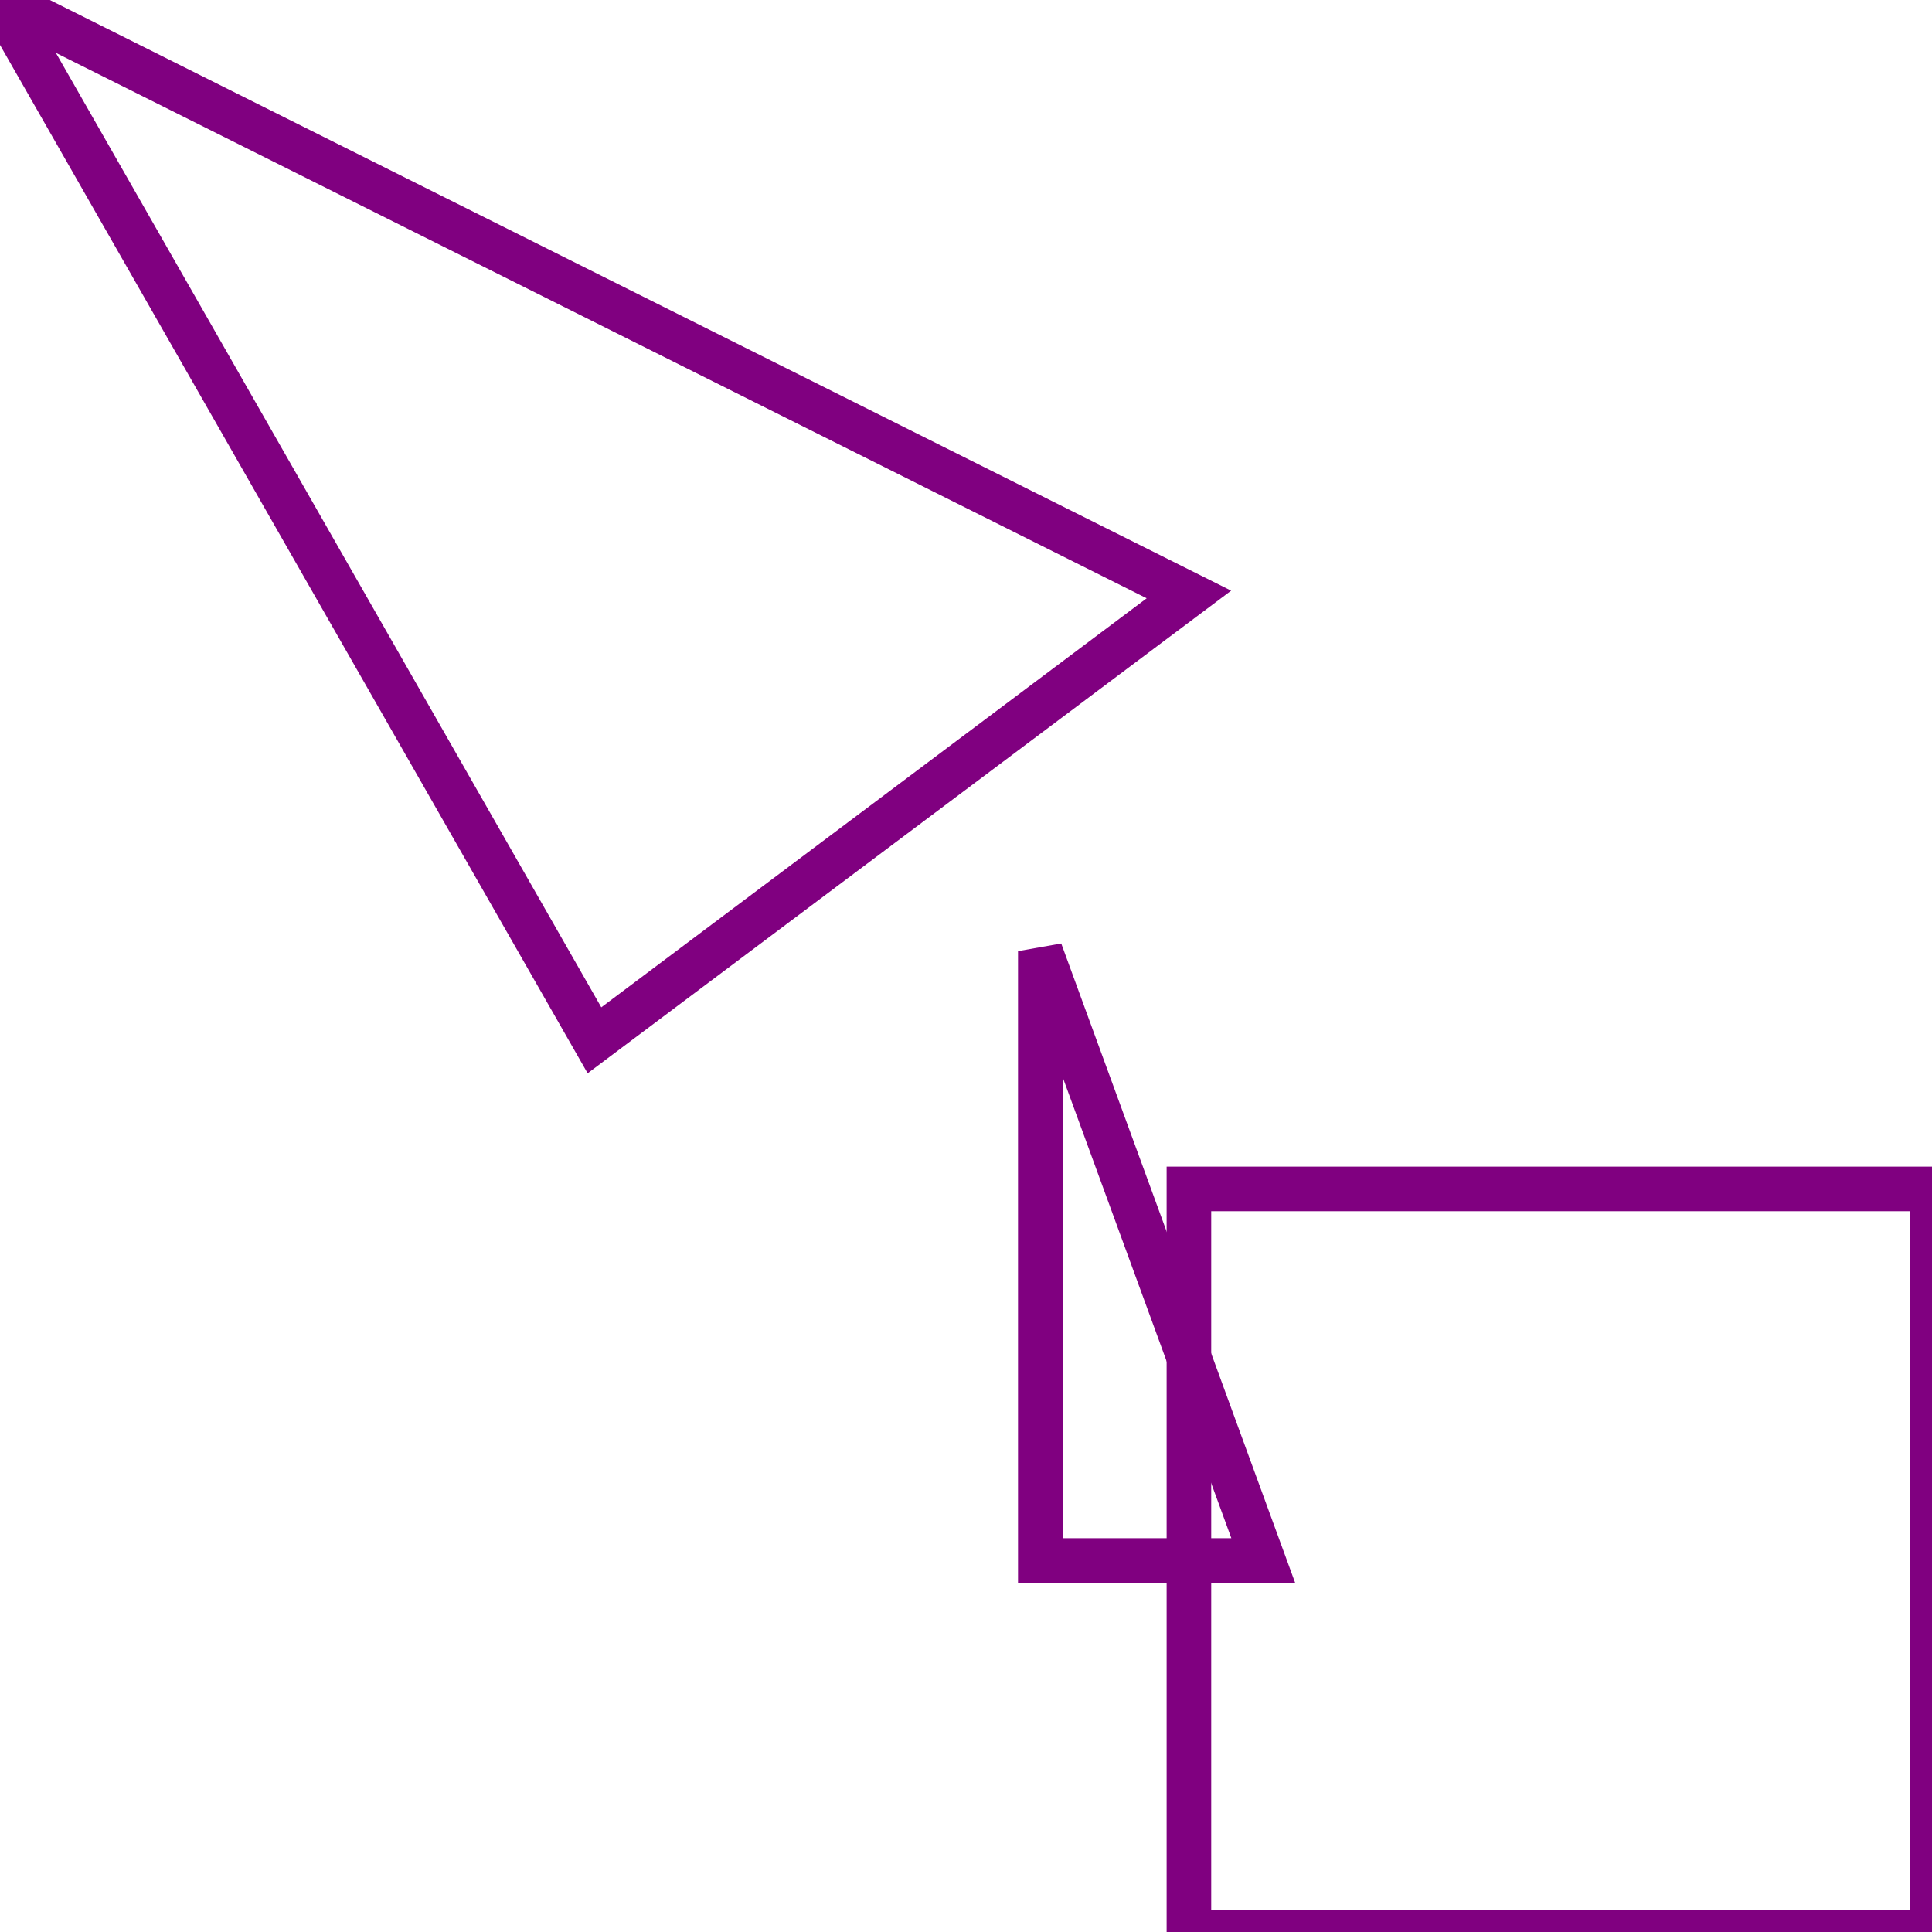
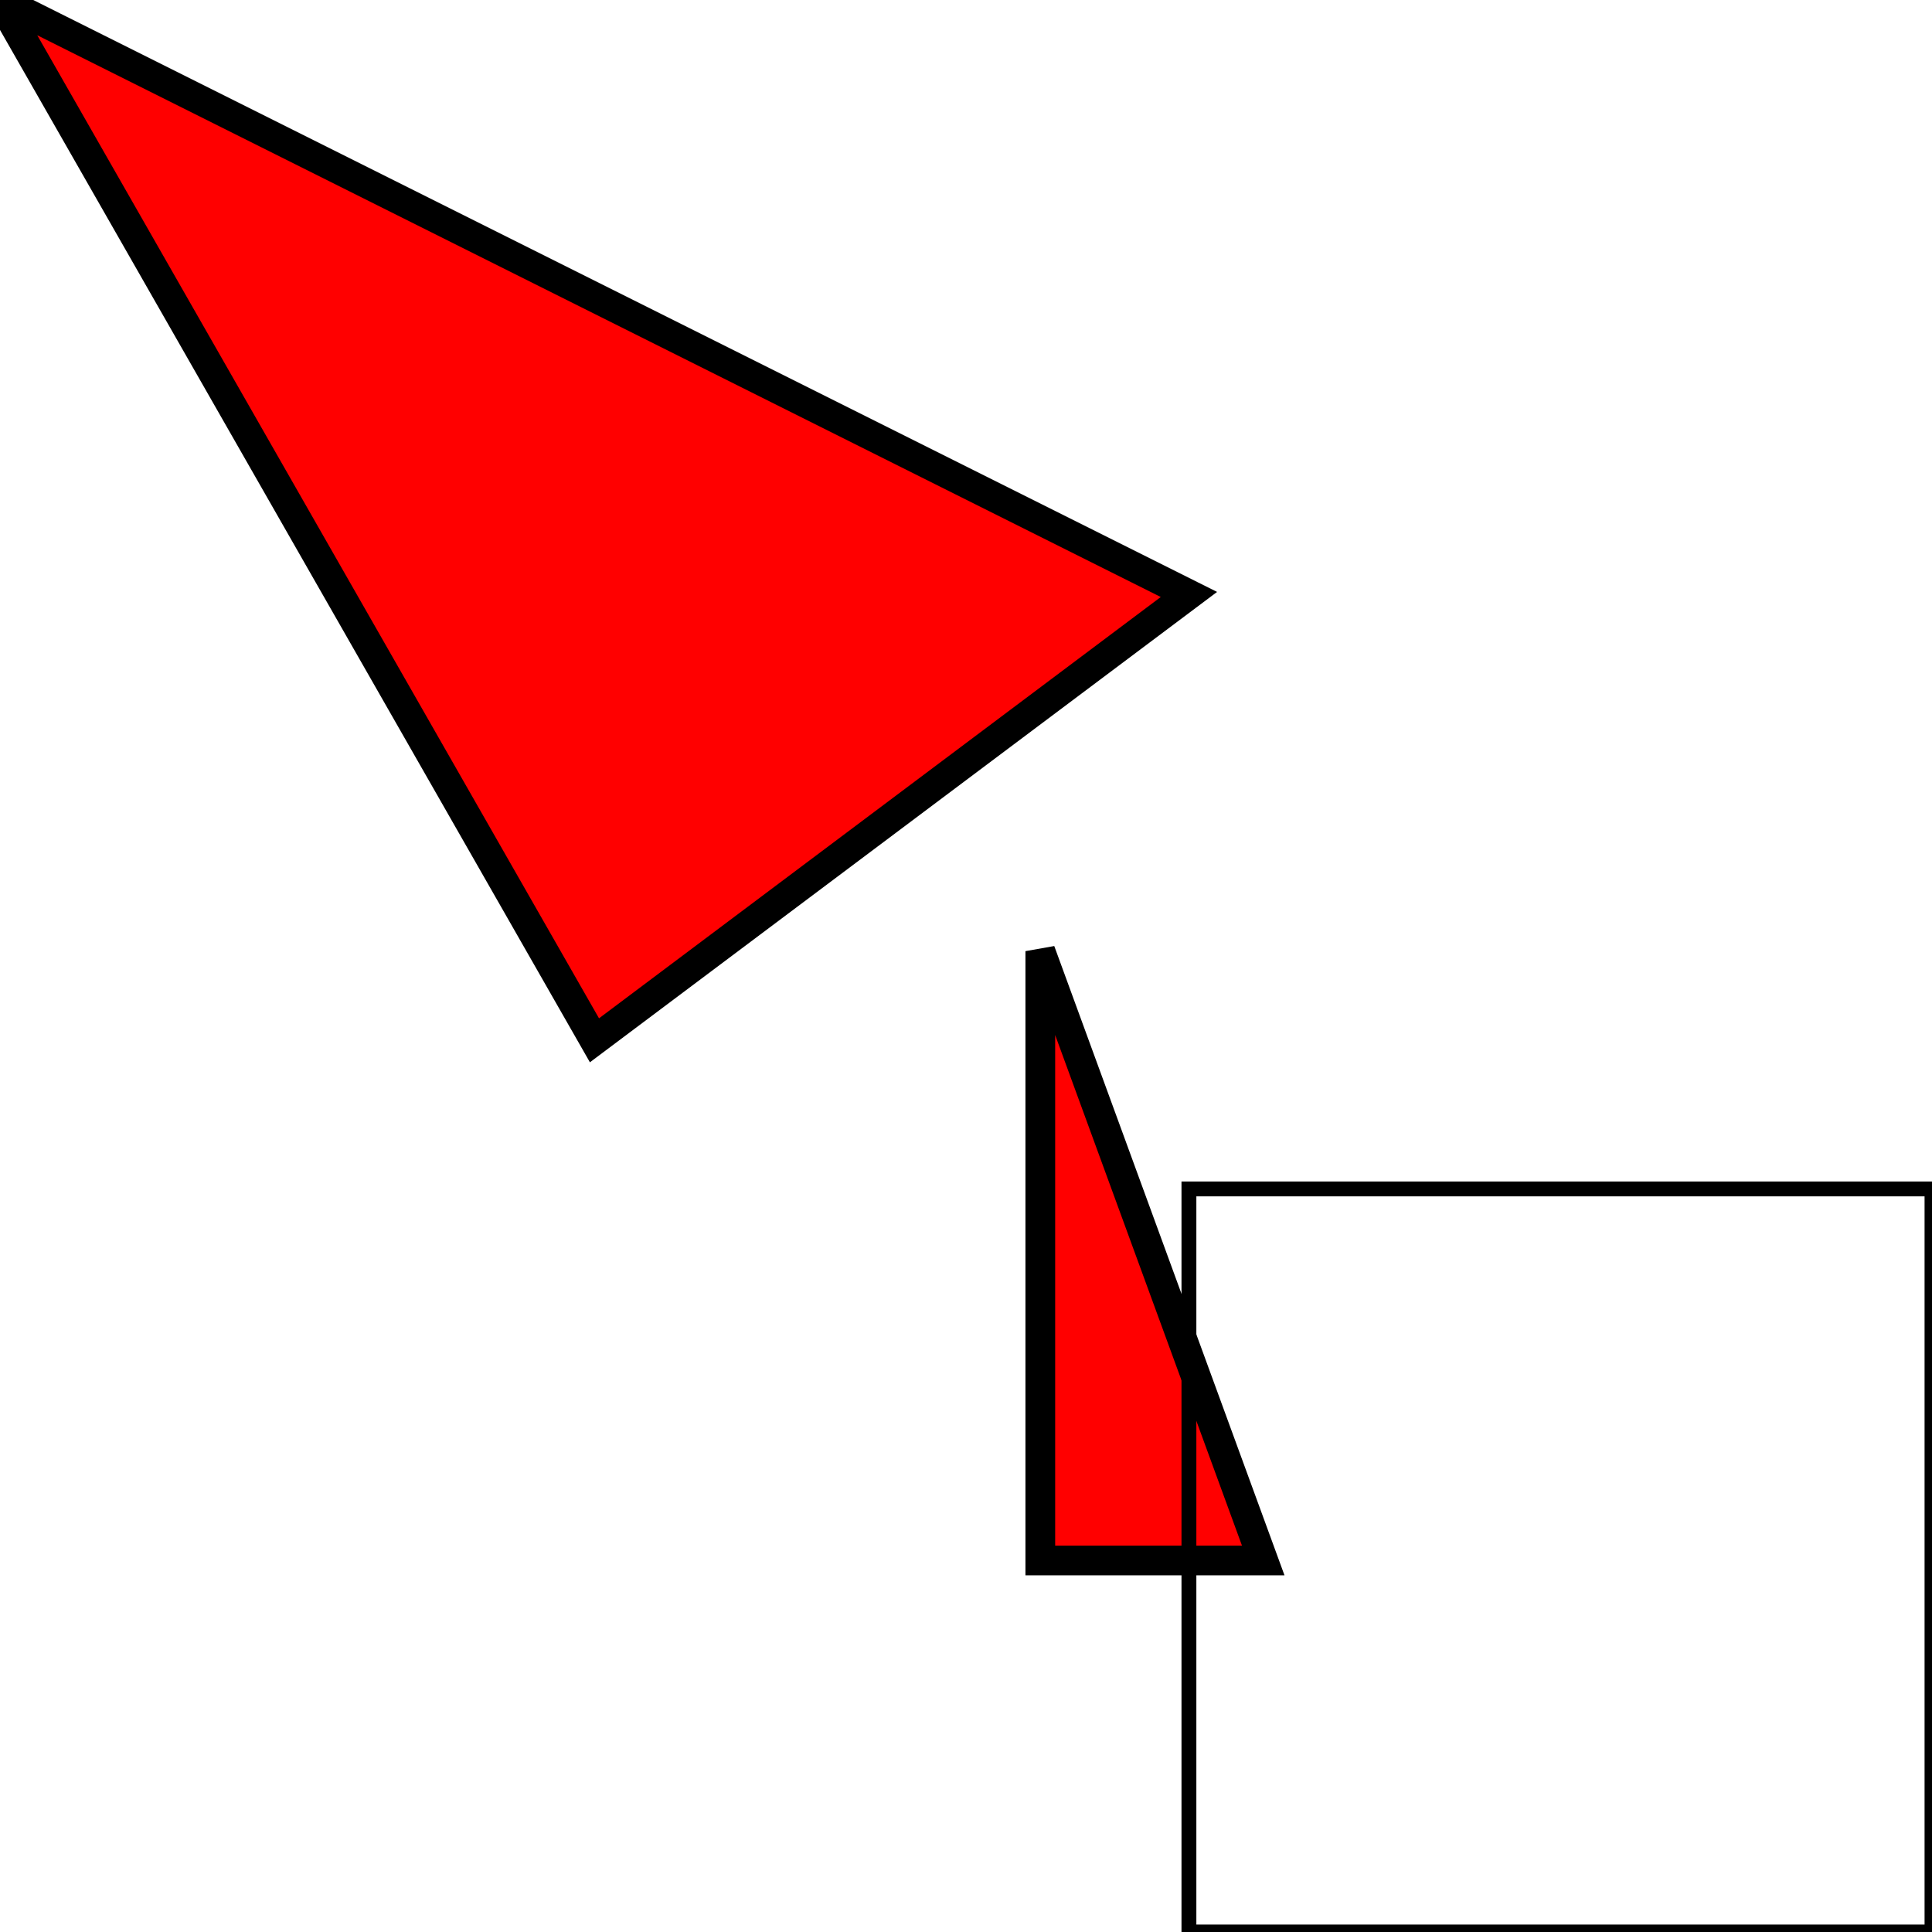
<svg xmlns="http://www.w3.org/2000/svg" width="130.0" height="130.0" viewBox="-40.0 -40.0 130.0 130.0">
-   <polygon points="30.0,24.0 45.0,65.0 30.0,65.0" style="fill:none;stroke:purple;stroke-width:3" />
-   <polygon points="-40.0,-40.0 0.0,30.0 40.0,0.0" style="fill:none;stroke:purple;stroke-width:3" />
-   <polygon points="40.0,40.0 40.0,90.0 90.0,90.0 90.0,40.0" style="fill:none;stroke:purple;stroke-width:3" />
+   <polygon points="30.0,24.0 45.0,65.0 30.0,65.0" style="fill: red; stroke: black; stroke-width: 2.0" />
+   <polygon points="-40.0,-40.0 0.0,30.0 40.0,0.0" style="fill: red; stroke: black; stroke-width: 2.0" />
+   <polygon points="40.0,40.0 40.0,90.0 90.0,90.0 90.0,40.0" style="fill: none; stroke: black; stroke-width: 1.0" />
</svg>
